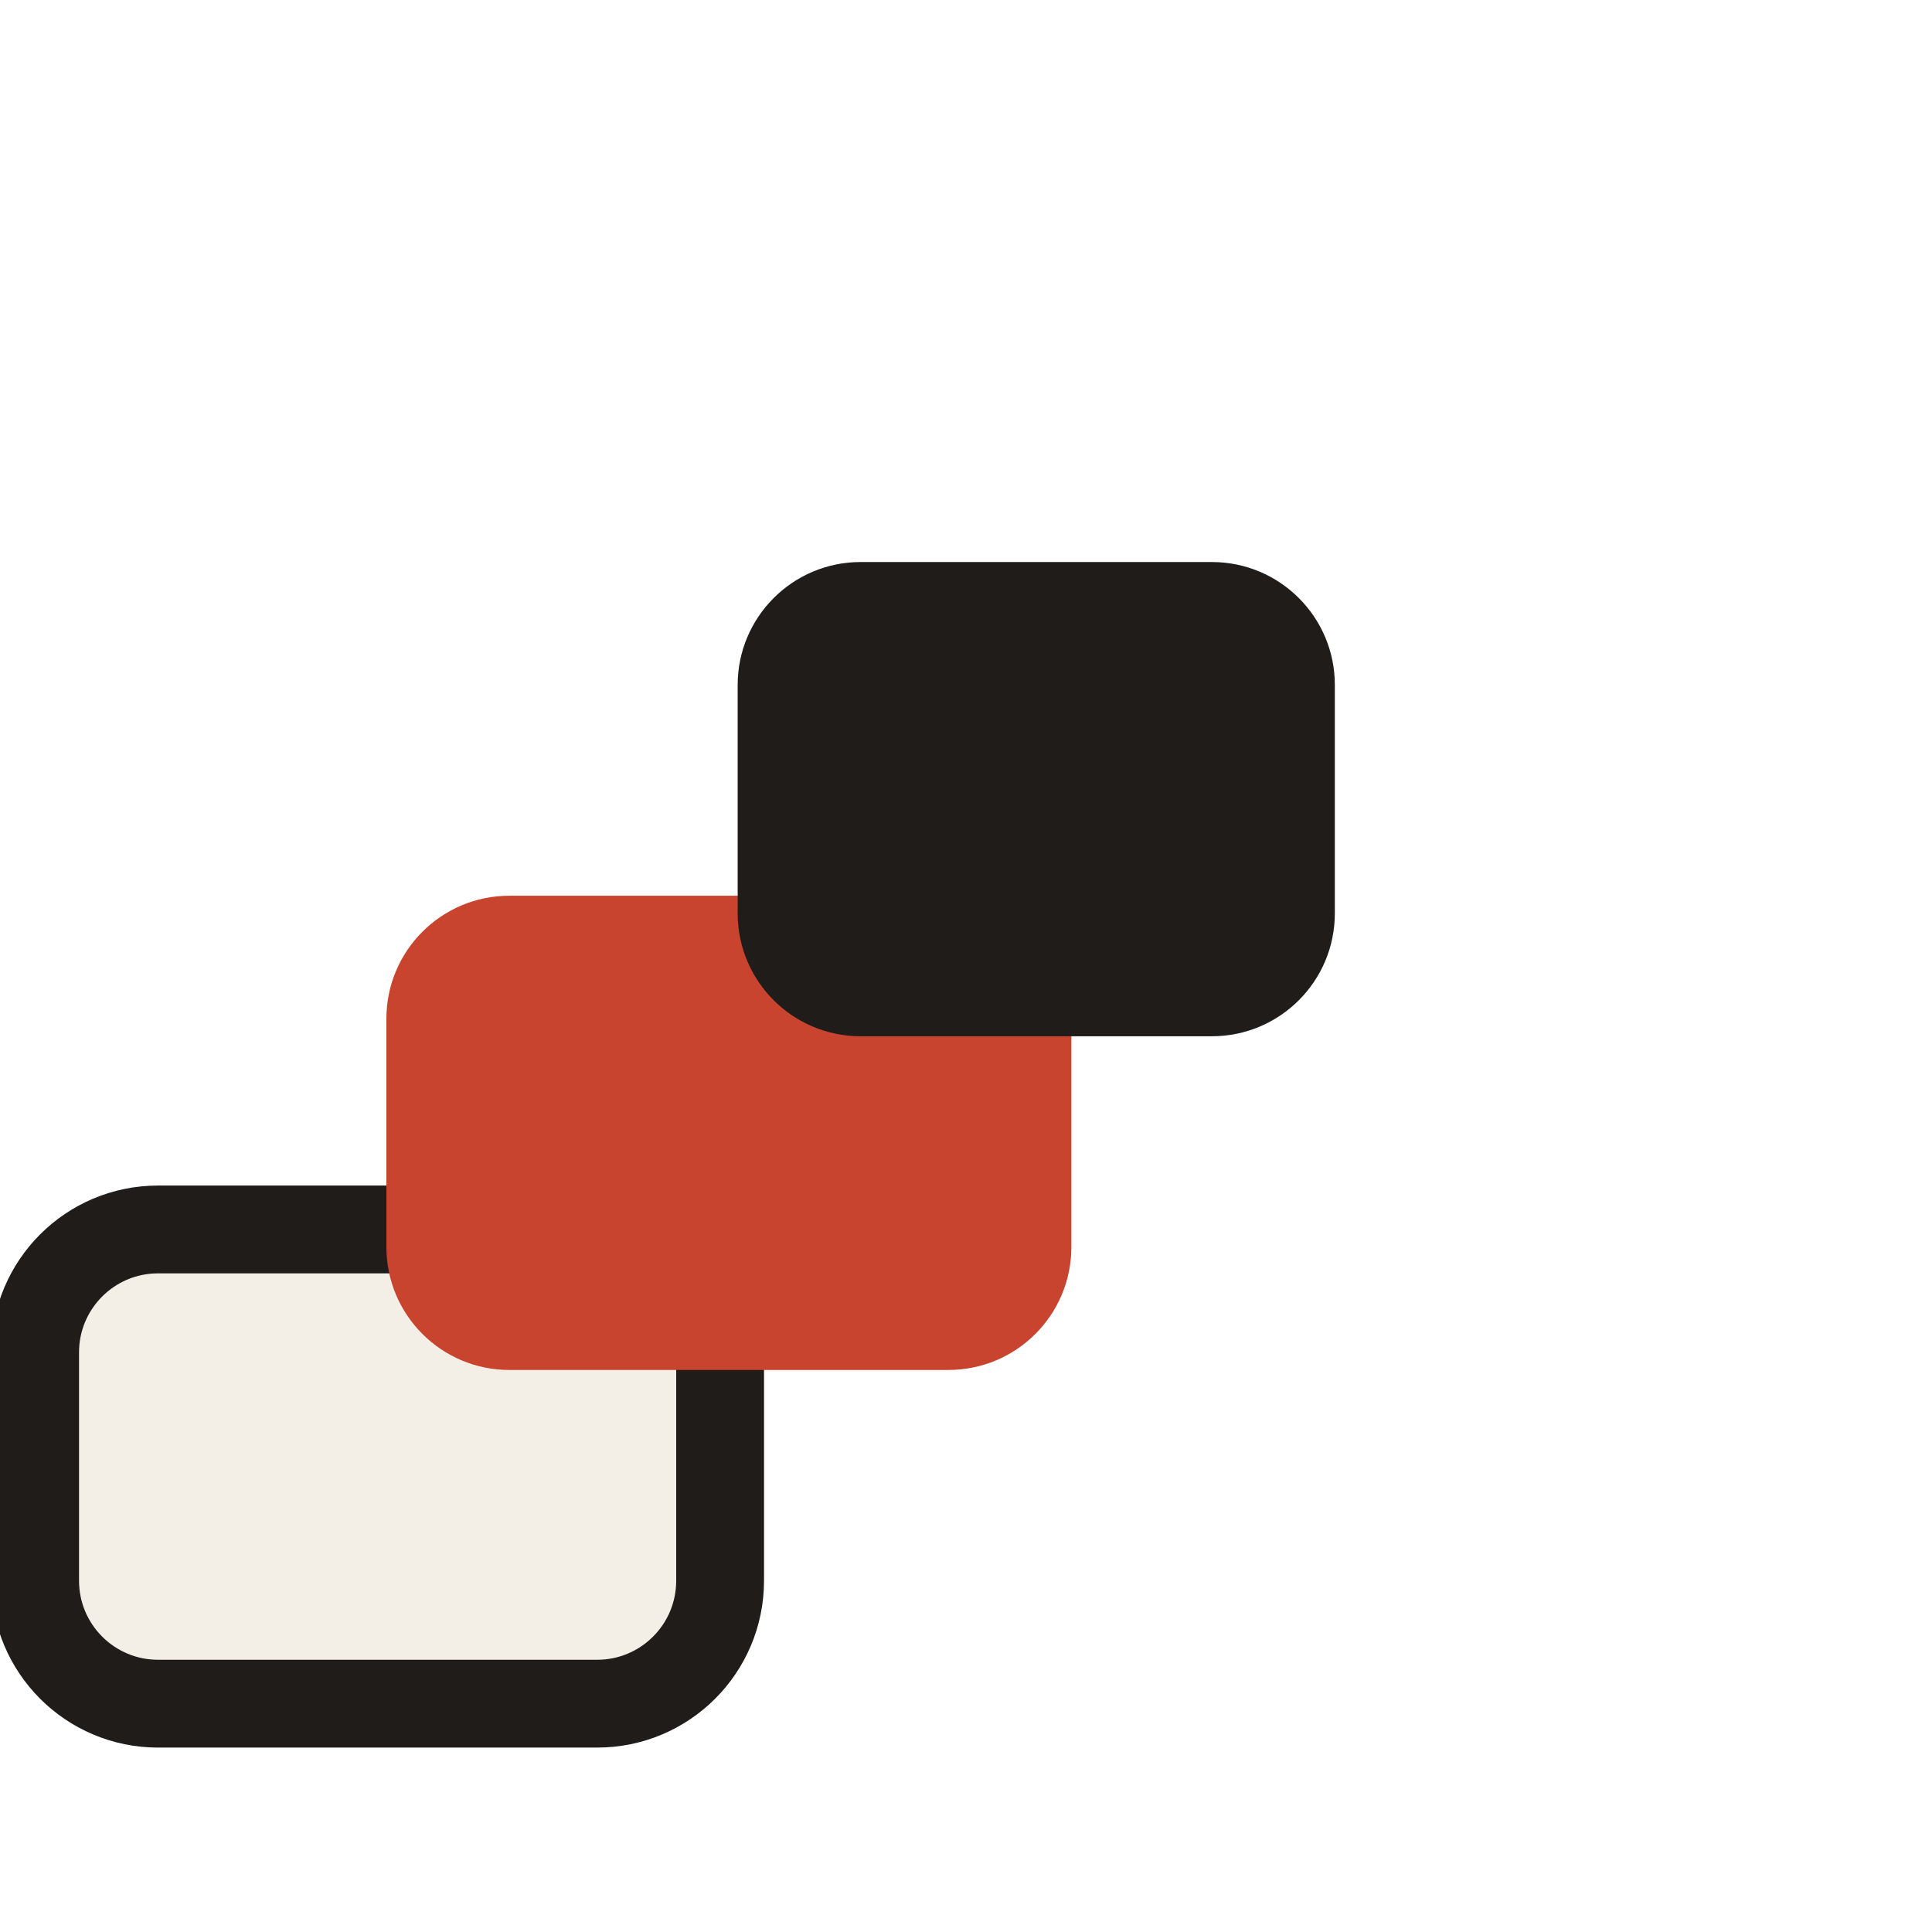
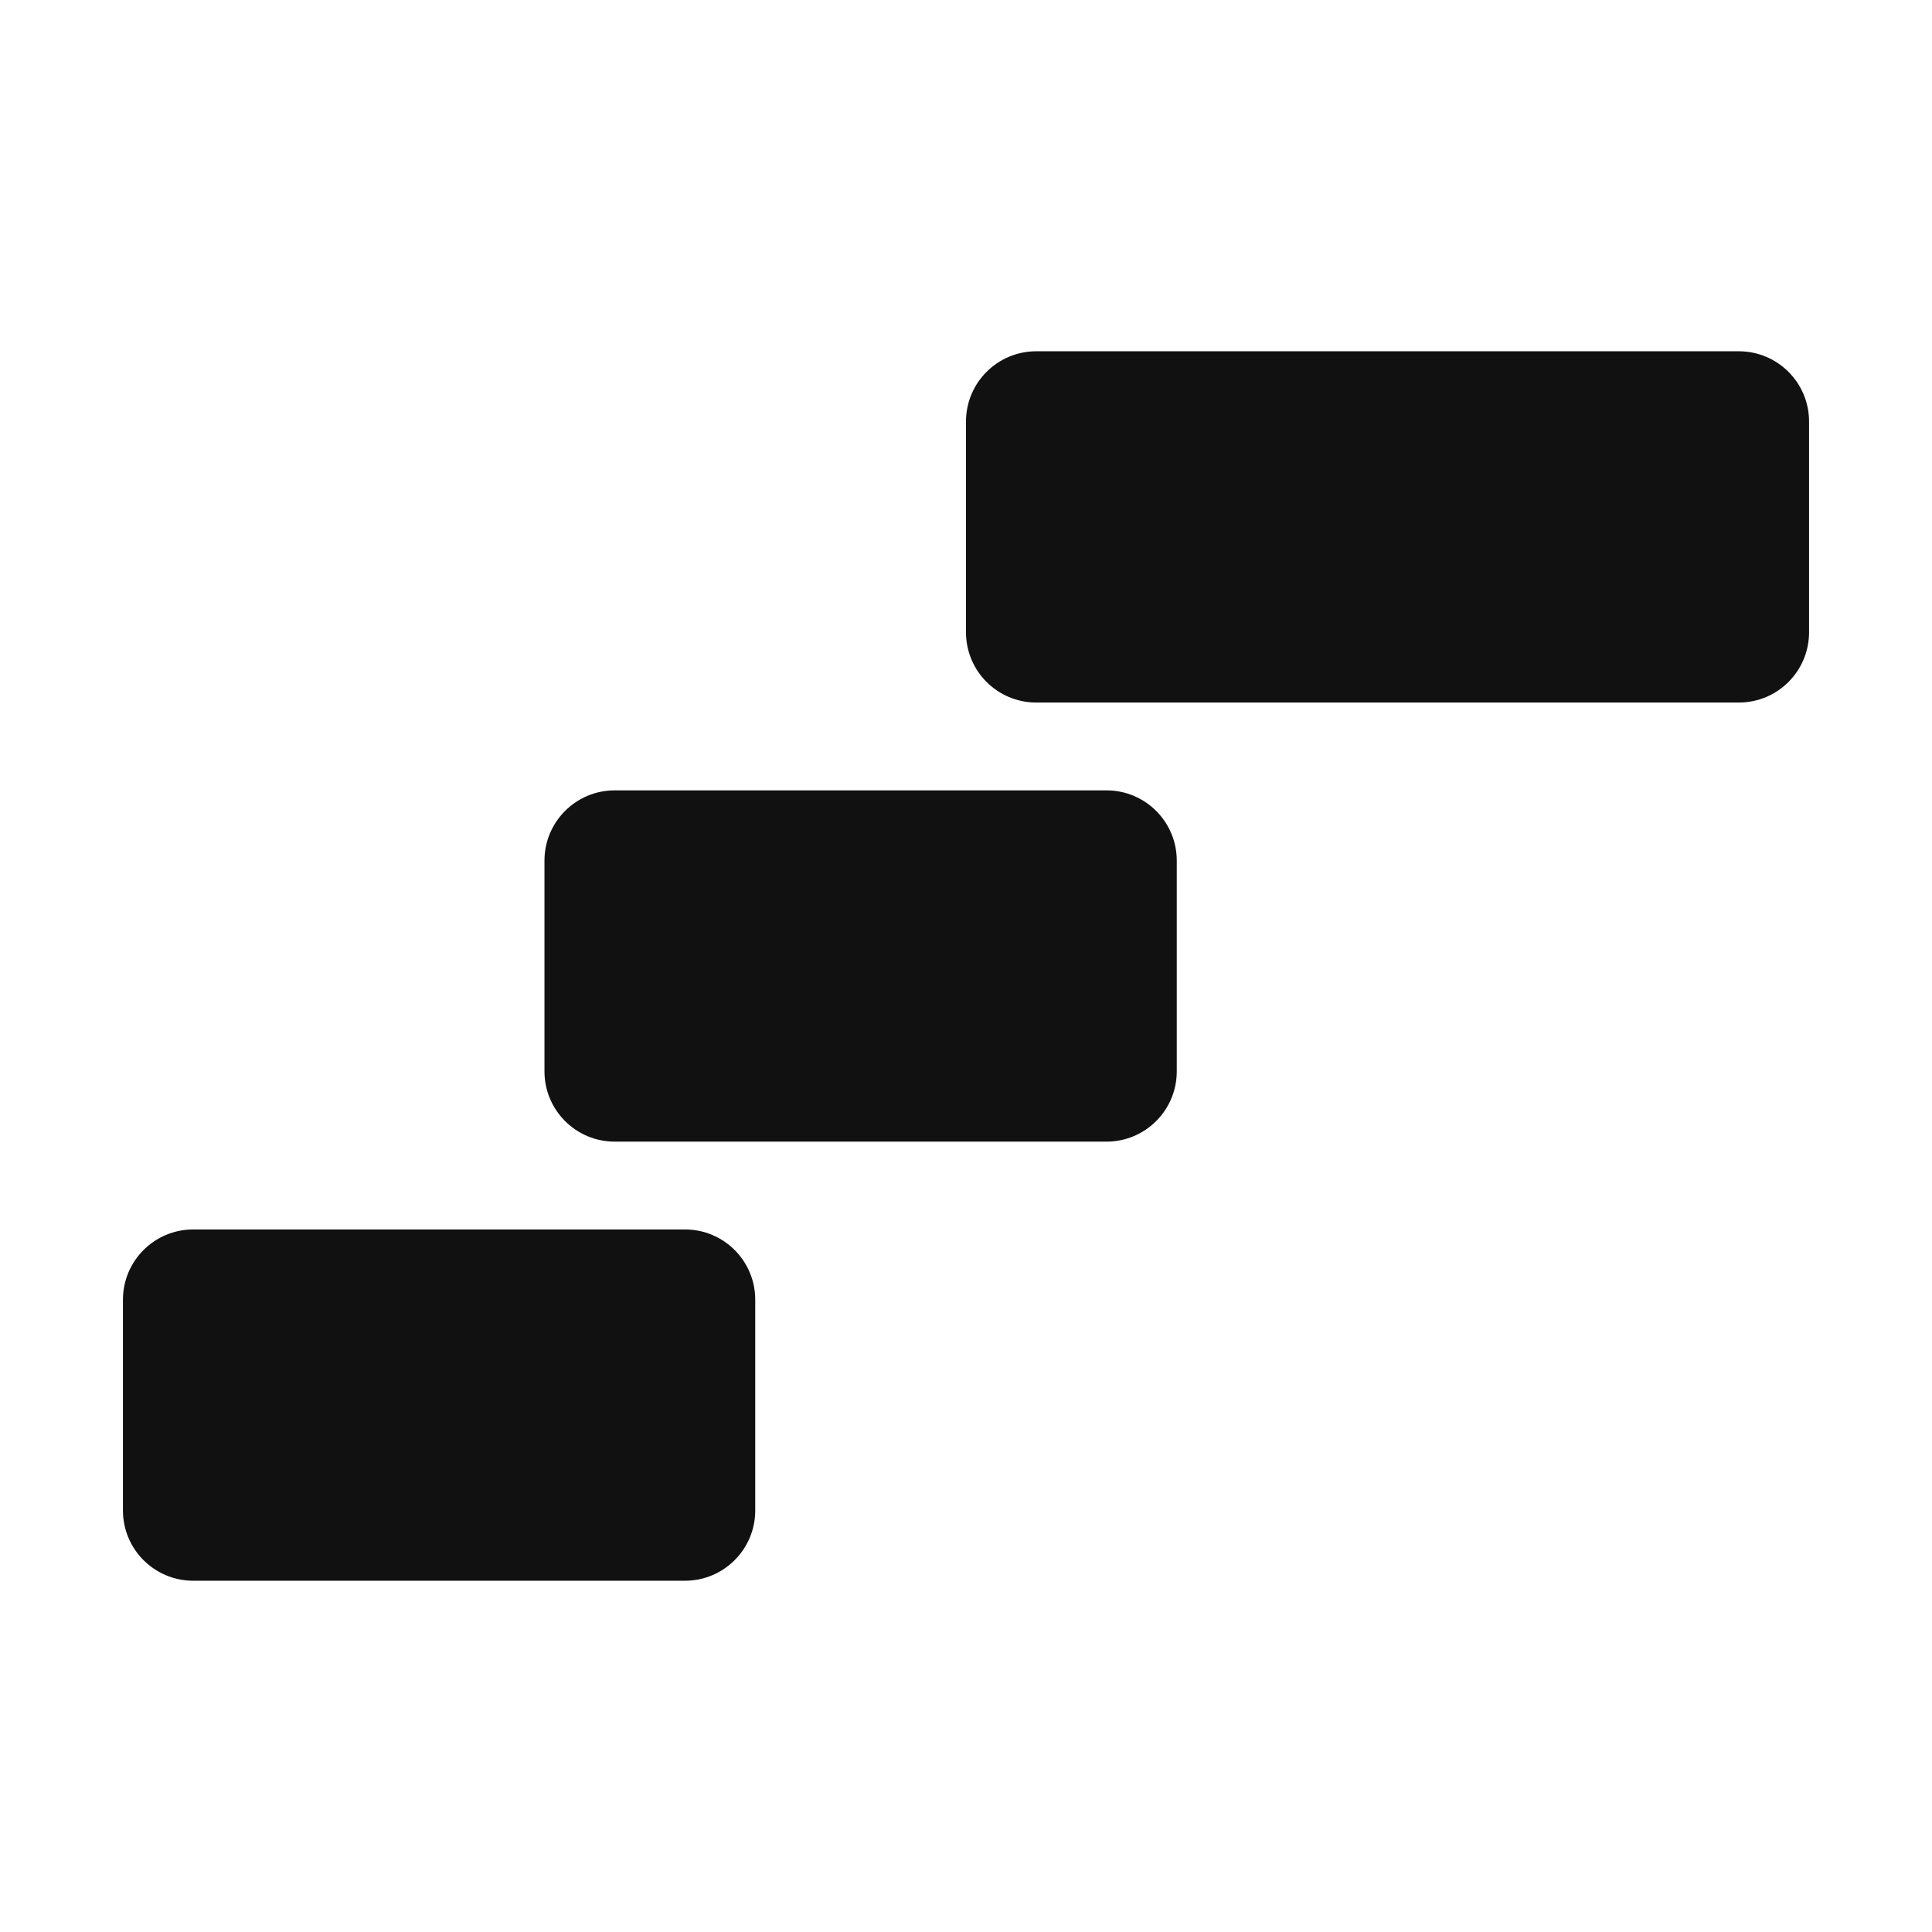
<svg xmlns="http://www.w3.org/2000/svg" width="220" height="220" viewBox="0 0 220 220">
  <g>
-     <rect x="4" y="140" width="78" height="54" rx="14" fill="#f4efe6" stroke="#1f1c1a" stroke-width="10" />
-     <rect x="44" y="102" width="78" height="54" rx="14" fill="#c8442f" />
-     <rect x="84" y="64" width="68" height="54" rx="14" fill="#1f1c1a" stroke="#1f1c1a" stroke-width="0" />
+     <rect x="14" y="140" width="72" height="40" rx="8" fill="#111111" />
+     <rect x="62" y="90" width="72" height="40" rx="8" fill="#111111" />
+     <rect x="110" y="40" width="96" height="40" rx="8" fill="#111111" />
  </g>
</svg>
